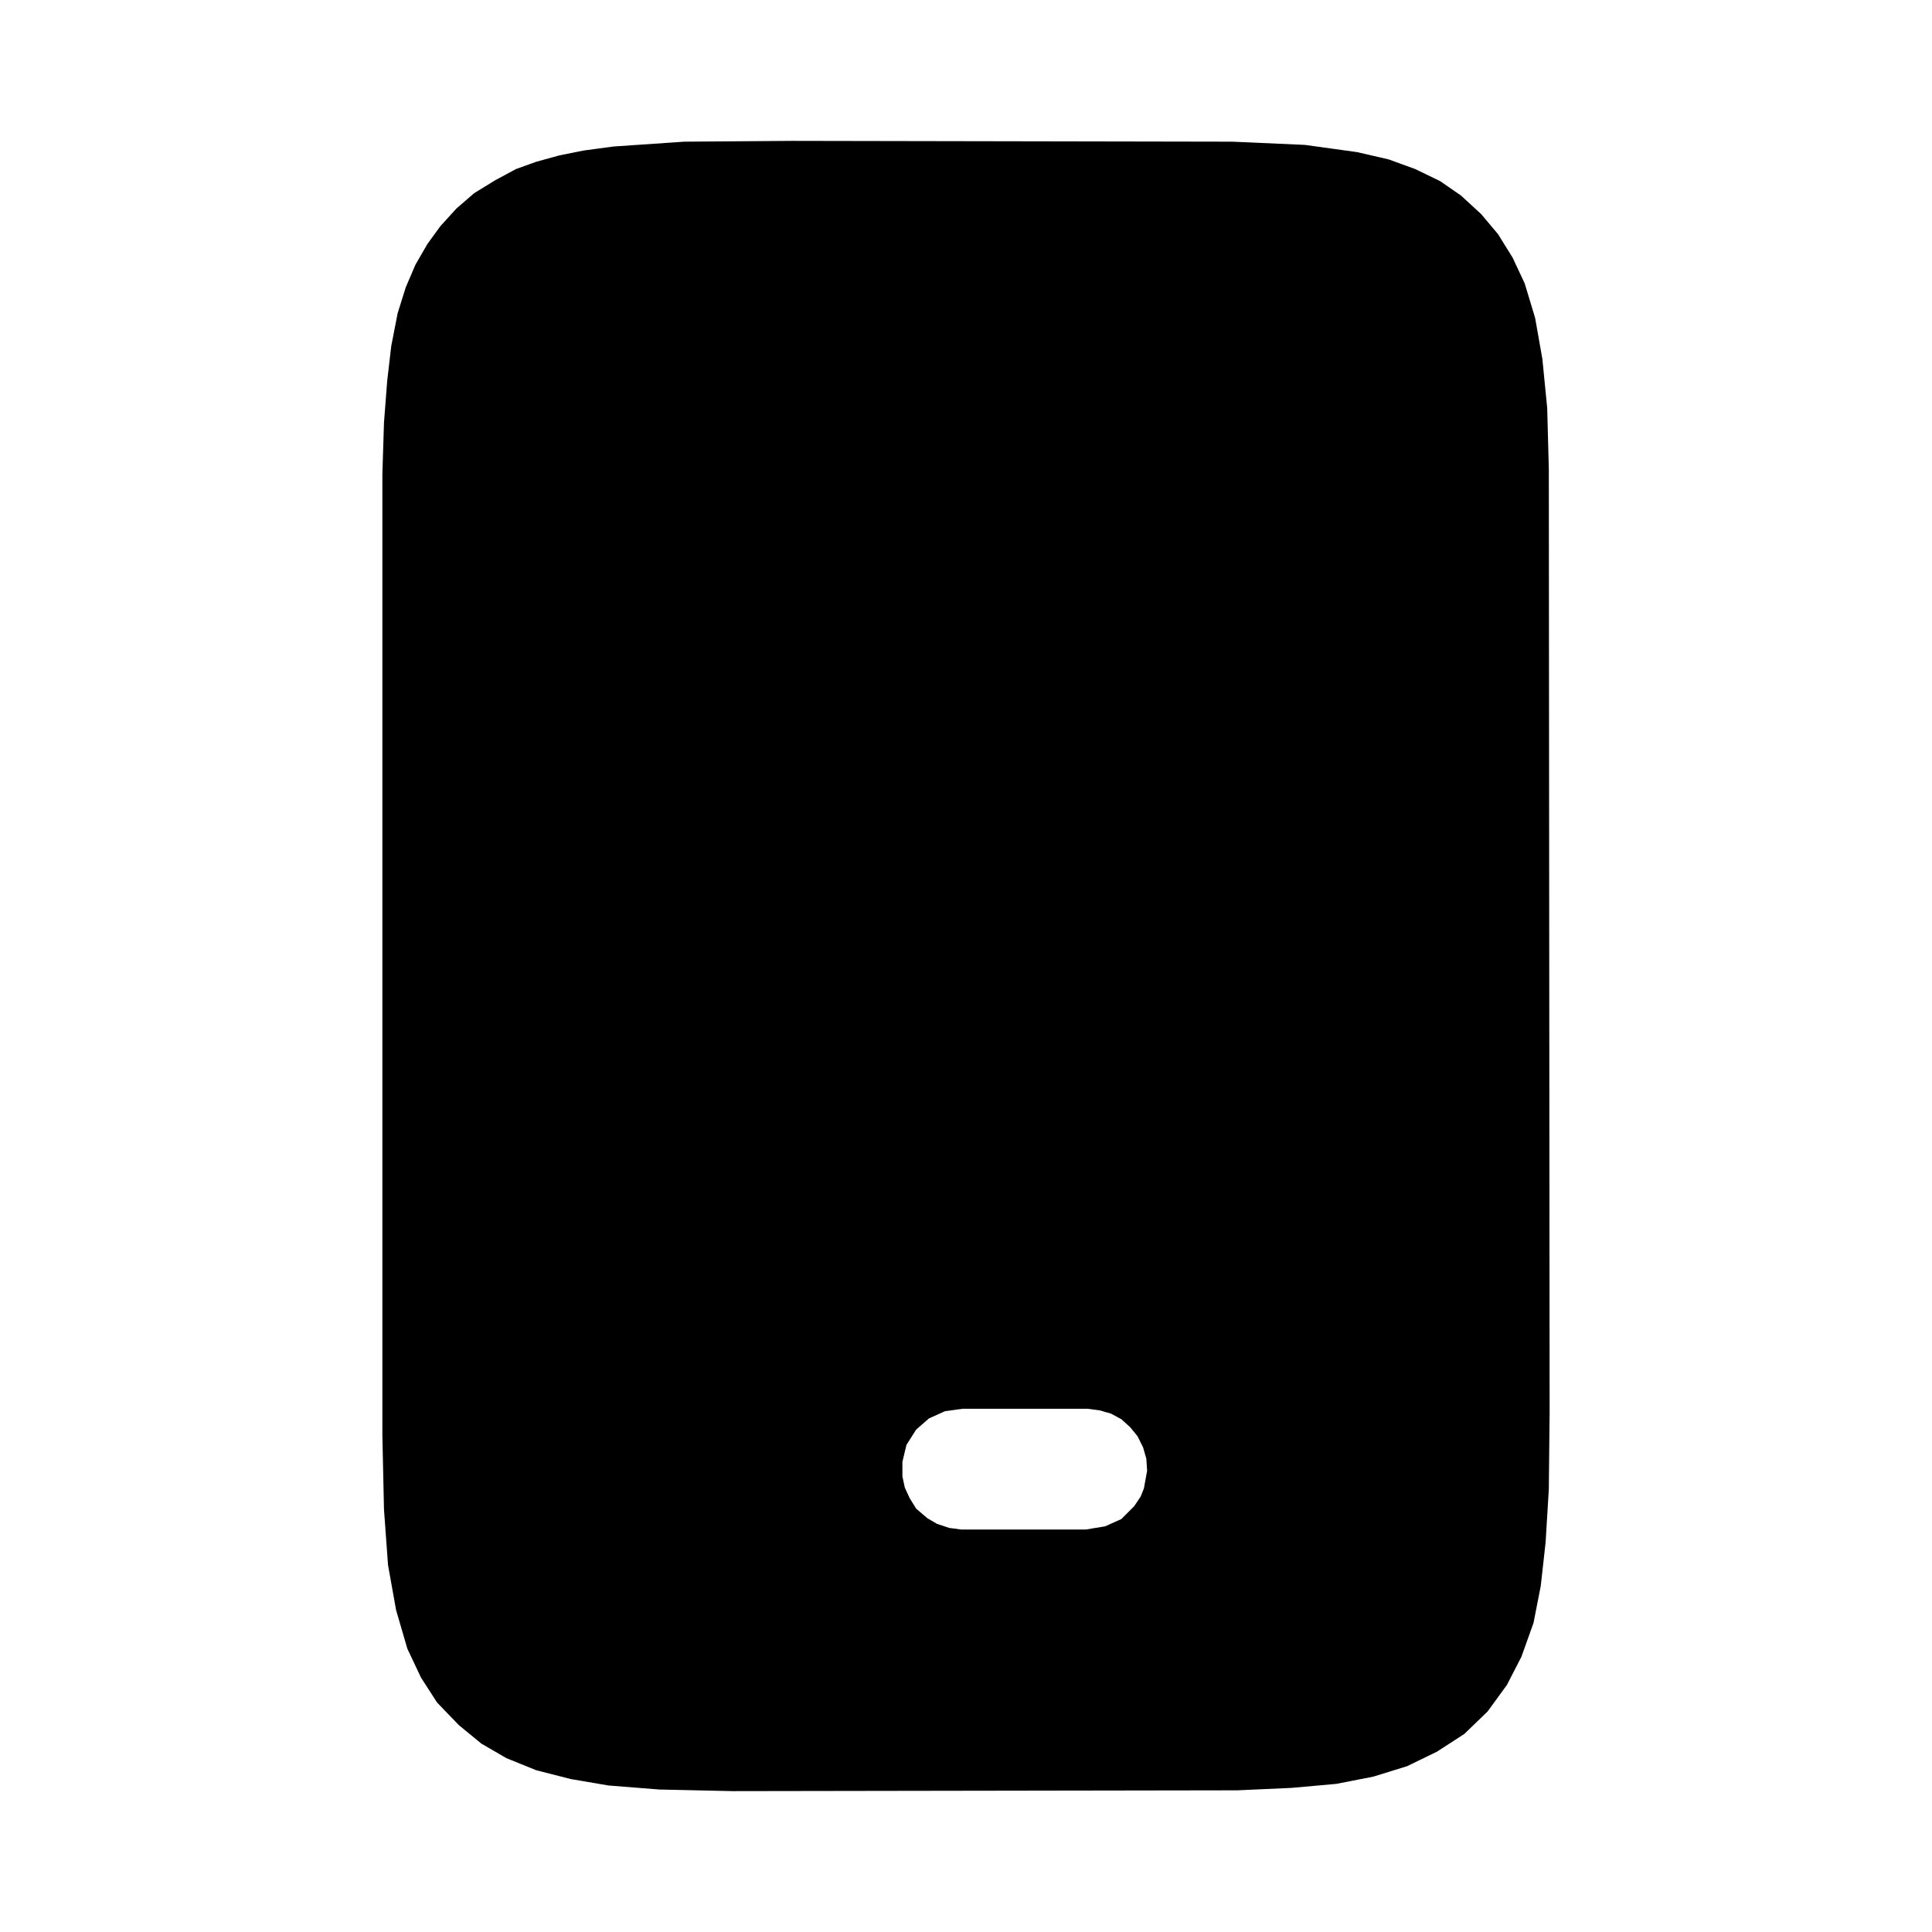
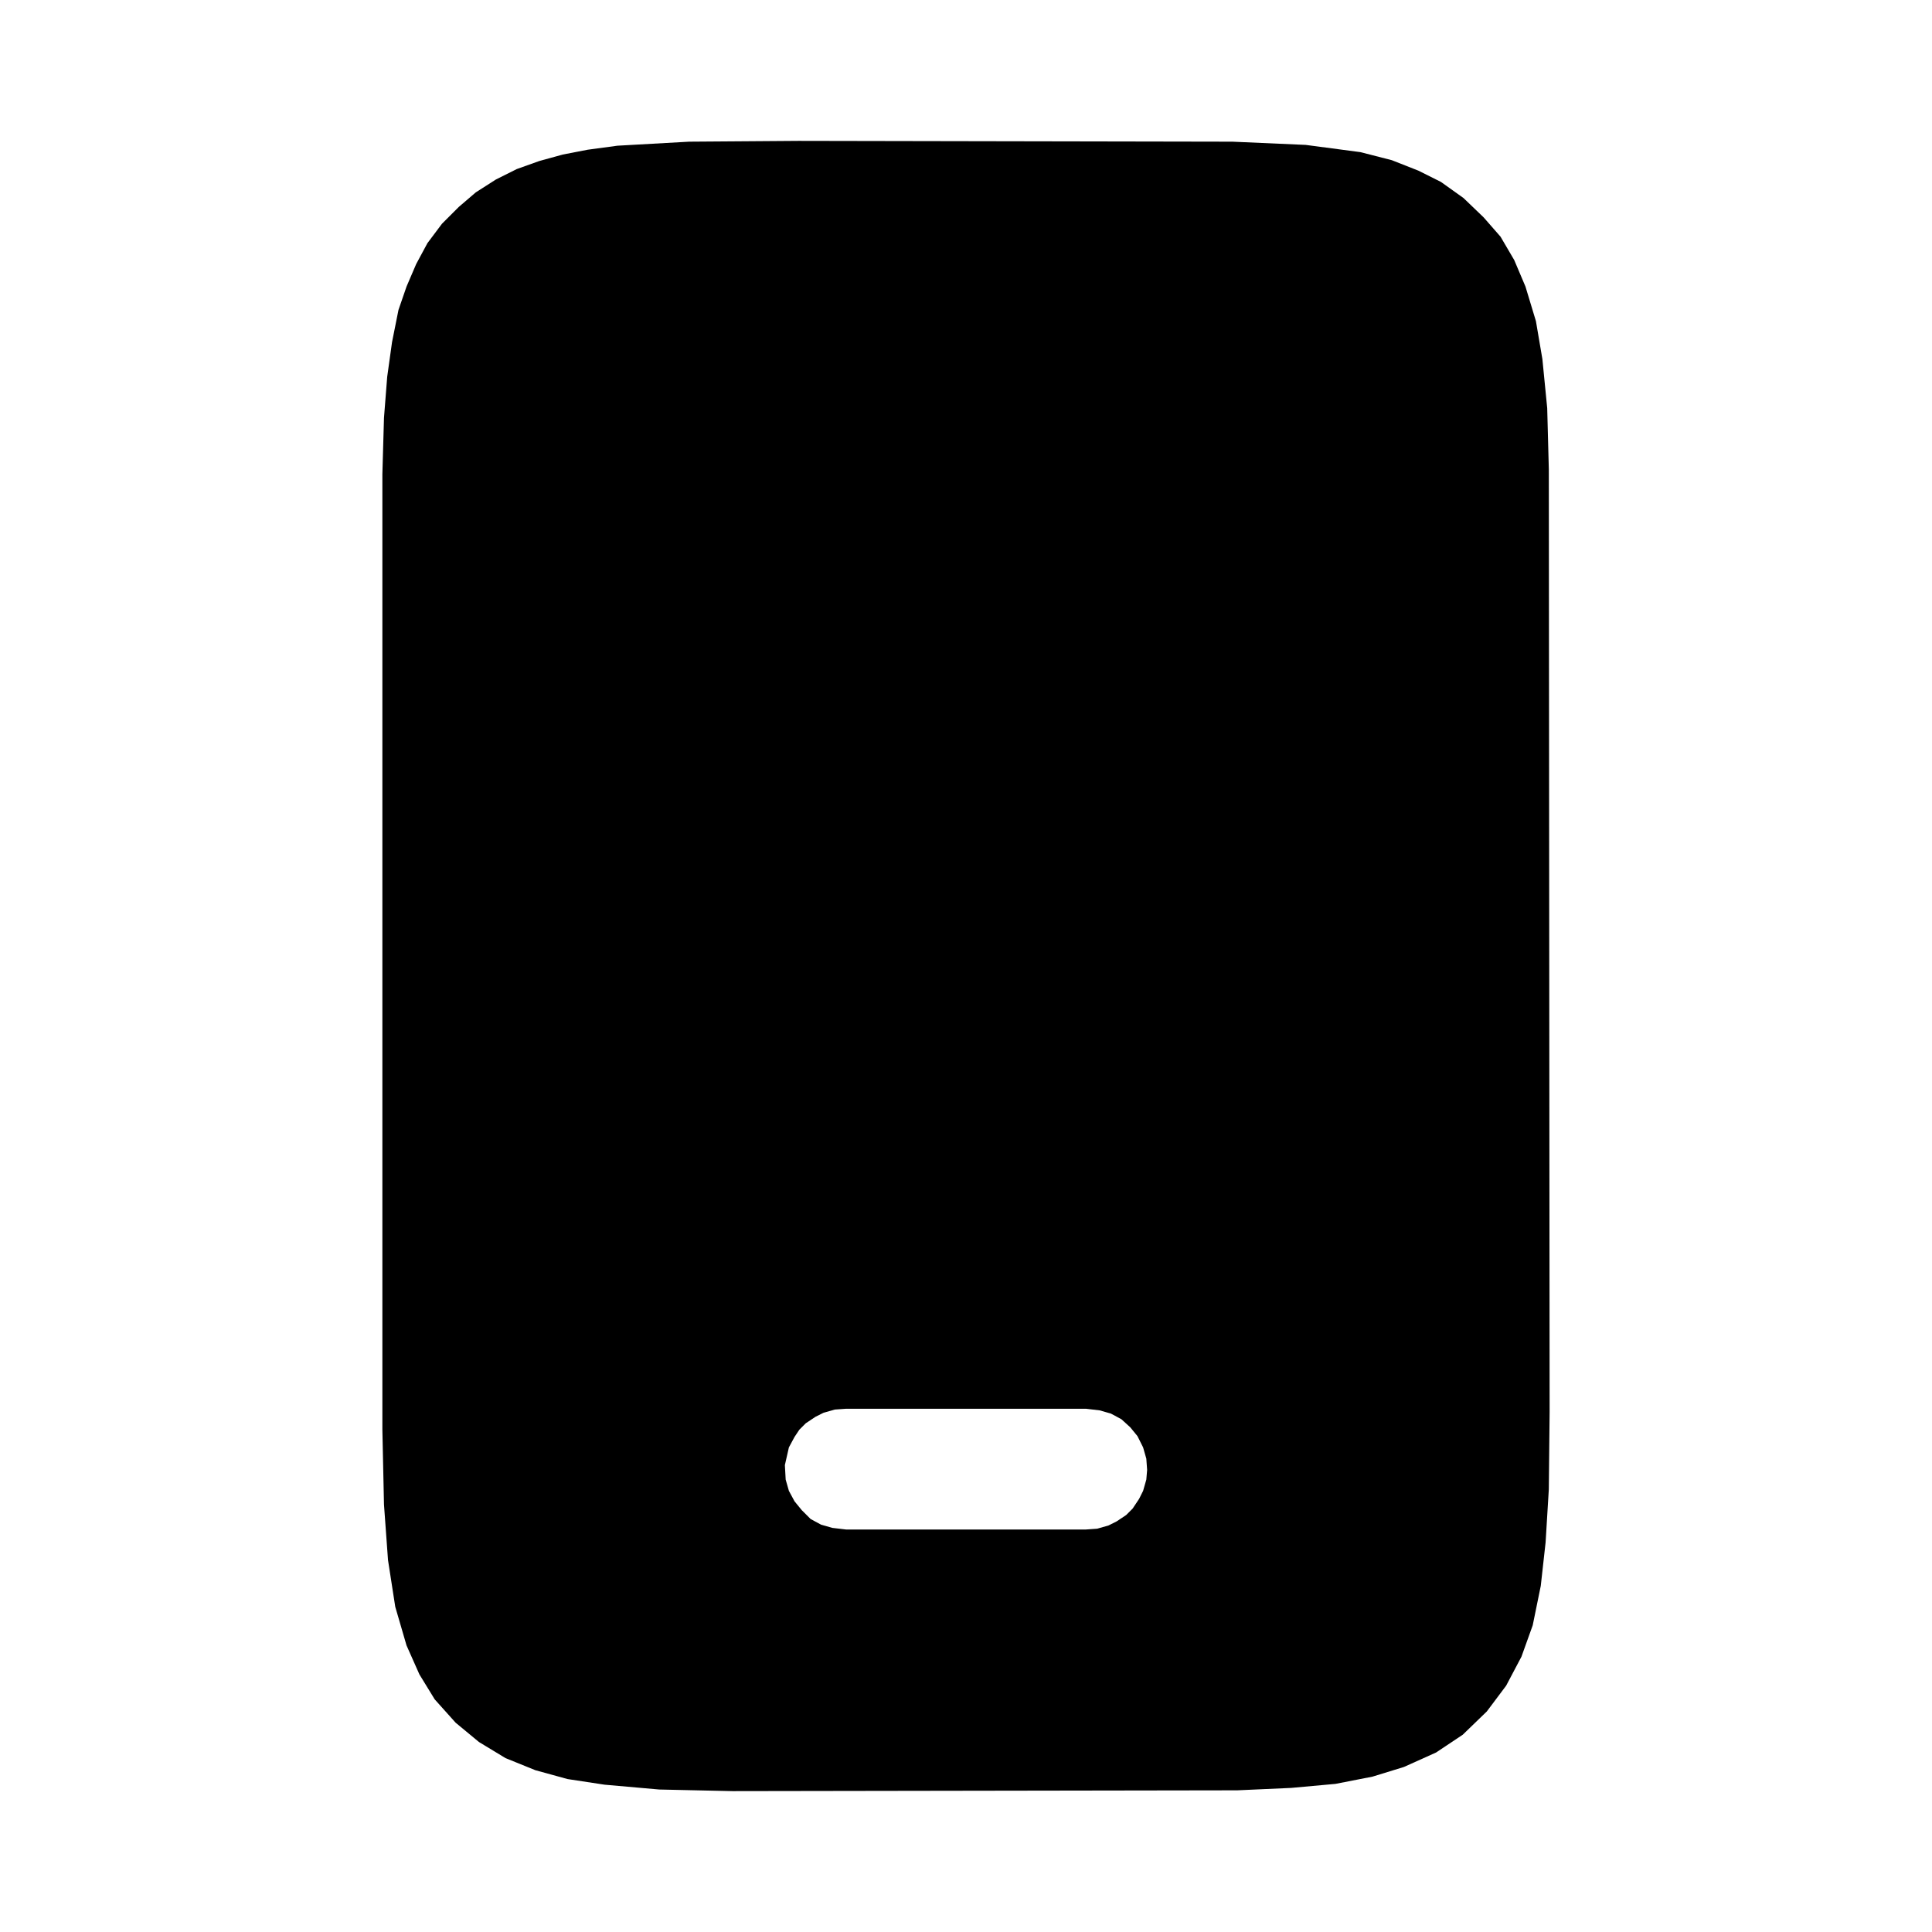
<svg xmlns="http://www.w3.org/2000/svg" viewBox="0 0 24 24" fill="currentColor">
-   <path fill-rule="evenodd" d="M9.84 1.75L8.5 1.76L7.62 1.82L7.25 1.87L6.95 1.93L6.66 2.01L6.41 2.1L6.15 2.24L5.89 2.4L5.67 2.59L5.47 2.81L5.31 3.03L5.16 3.29L5.04 3.57L4.94 3.89L4.86 4.3L4.81 4.73L4.77 5.25L4.75 5.89L4.75 17.83L4.77 18.75L4.82 19.44L4.92 20L5.06 20.48L5.23 20.84L5.43 21.15L5.7 21.43L5.98 21.66L6.29 21.84L6.66 21.99L7.09 22.1L7.56 22.18L8.19 22.23L9.1 22.25L15.37 22.24L16.04 22.21L16.6 22.16L17.06 22.07L17.48 21.94L17.85 21.76L18.19 21.54L18.48 21.26L18.72 20.93L18.9 20.58L19.05 20.16L19.14 19.7L19.2 19.16L19.24 18.5L19.25 17.54L19.24 5.83L19.22 5.07L19.16 4.46L19.07 3.95L18.94 3.52L18.79 3.2L18.61 2.91L18.4 2.66L18.15 2.43L17.89 2.25L17.58 2.1L17.25 1.98L16.86 1.89L16.21 1.8L15.31 1.76ZM11.21 18.16L11.26 17.95L11.38 17.76L11.54 17.62L11.74 17.53L11.96 17.5L13.51 17.5L13.66 17.52L13.8 17.56L13.93 17.63L14.04 17.73L14.13 17.84L14.2 17.98L14.24 18.12L14.25 18.27L14.21 18.49L14.17 18.59L14.09 18.71L13.93 18.87L13.73 18.96L13.49 19L11.94 19L11.79 18.98L11.64 18.93L11.52 18.86L11.38 18.74L11.3 18.61L11.24 18.48L11.21 18.34Z" />
+   <path fill-rule="evenodd" d="M9.92 1.75L8.56 1.76L7.67 1.81L7.3 1.86L6.99 1.92L6.7 2L6.42 2.1L6.16 2.23L5.91 2.39L5.7 2.57L5.49 2.78L5.31 3.02L5.17 3.28L5.05 3.56L4.95 3.85L4.87 4.25L4.81 4.68L4.77 5.19L4.75 5.89L4.75 17.76L4.77 18.69L4.82 19.38L4.91 19.96L5.05 20.44L5.21 20.8L5.4 21.11L5.66 21.4L5.95 21.64L6.28 21.84L6.65 21.99L7.05 22.1L7.51 22.17L8.19 22.23L9.1 22.25L15.37 22.24L16.04 22.21L16.59 22.16L17.05 22.07L17.44 21.95L17.84 21.77L18.17 21.55L18.47 21.26L18.71 20.94L18.9 20.58L19.04 20.19L19.14 19.7L19.2 19.16L19.24 18.5L19.25 17.54L19.24 5.83L19.22 5.07L19.16 4.46L19.08 3.99L18.95 3.56L18.81 3.23L18.64 2.94L18.43 2.7L18.18 2.46L17.9 2.26L17.62 2.12L17.29 1.99L16.9 1.89L16.22 1.8L15.31 1.76ZM9.75 18.2L9.8 17.98L9.87 17.85L9.93 17.76L10.01 17.68L10.13 17.6L10.23 17.55L10.37 17.51L10.51 17.5L13.49 17.5L13.66 17.52L13.8 17.56L13.93 17.63L14.04 17.73L14.13 17.84L14.2 17.98L14.24 18.12L14.25 18.26L14.24 18.38L14.2 18.52L14.15 18.62L14.07 18.74L13.99 18.82L13.87 18.9L13.77 18.95L13.63 18.99L13.49 19L10.51 19L10.34 18.98L10.2 18.94L10.07 18.87L9.96 18.76L9.87 18.65L9.8 18.52L9.76 18.38Z" />
</svg>
